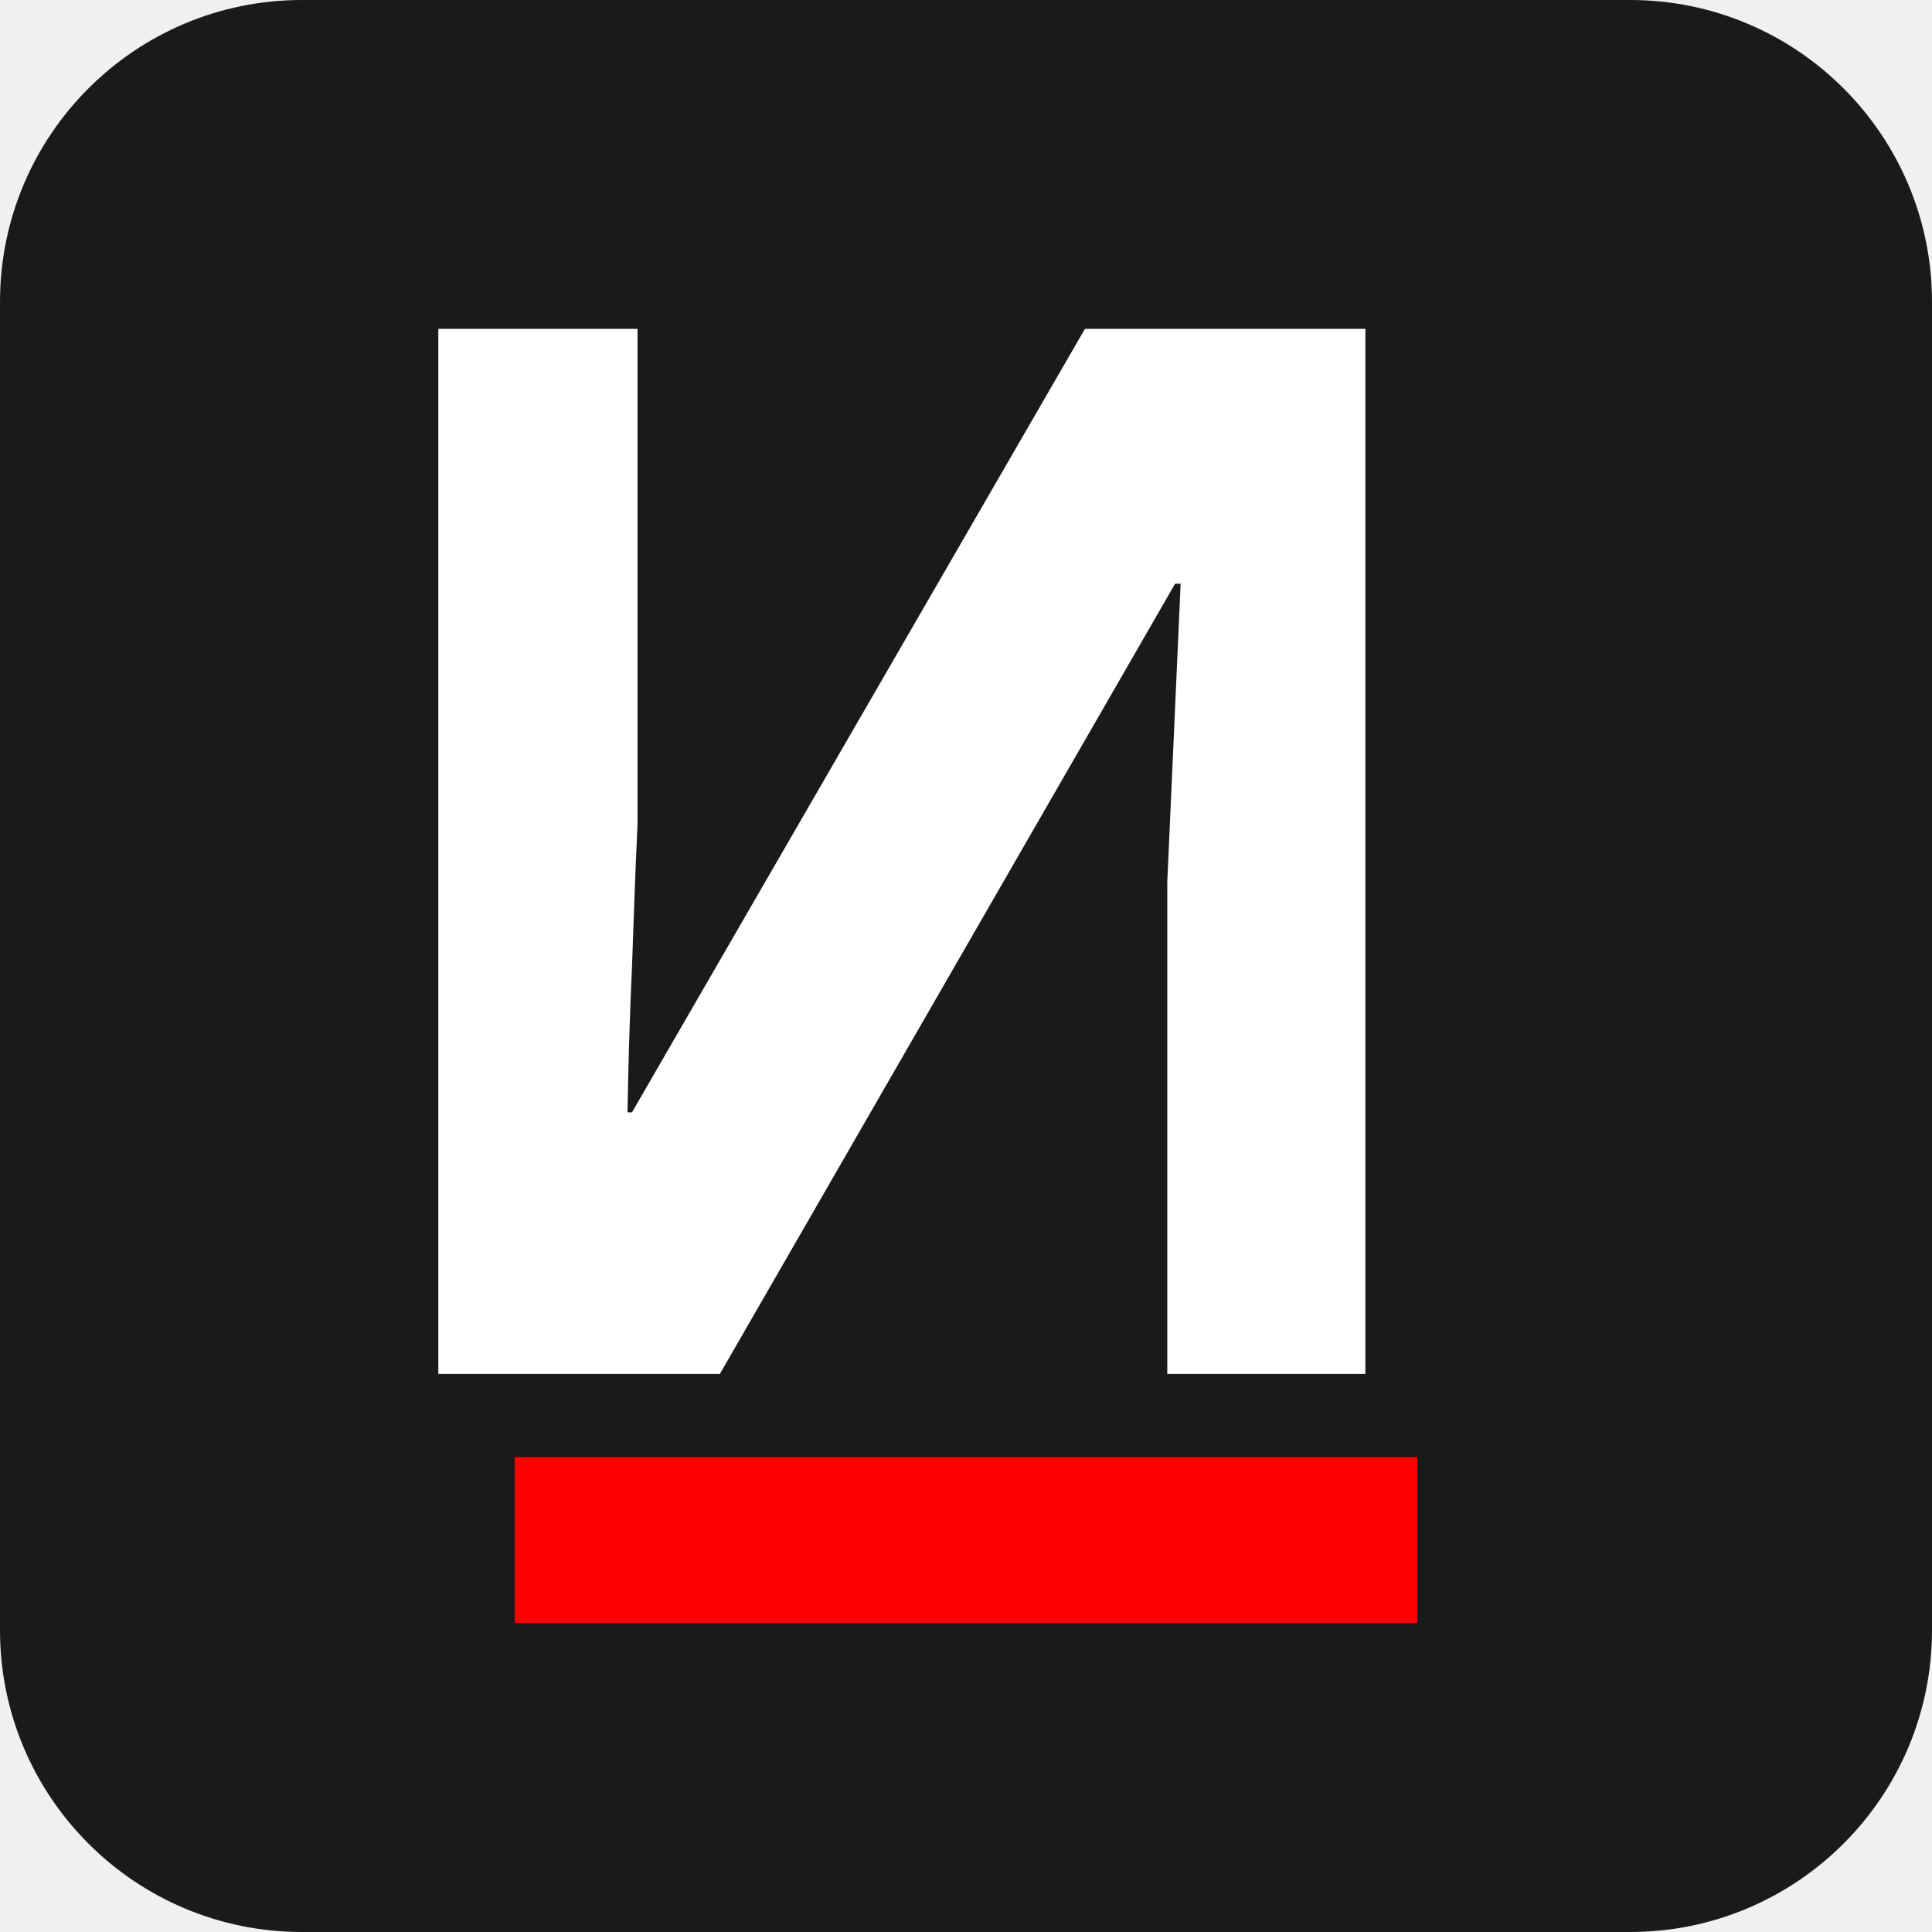
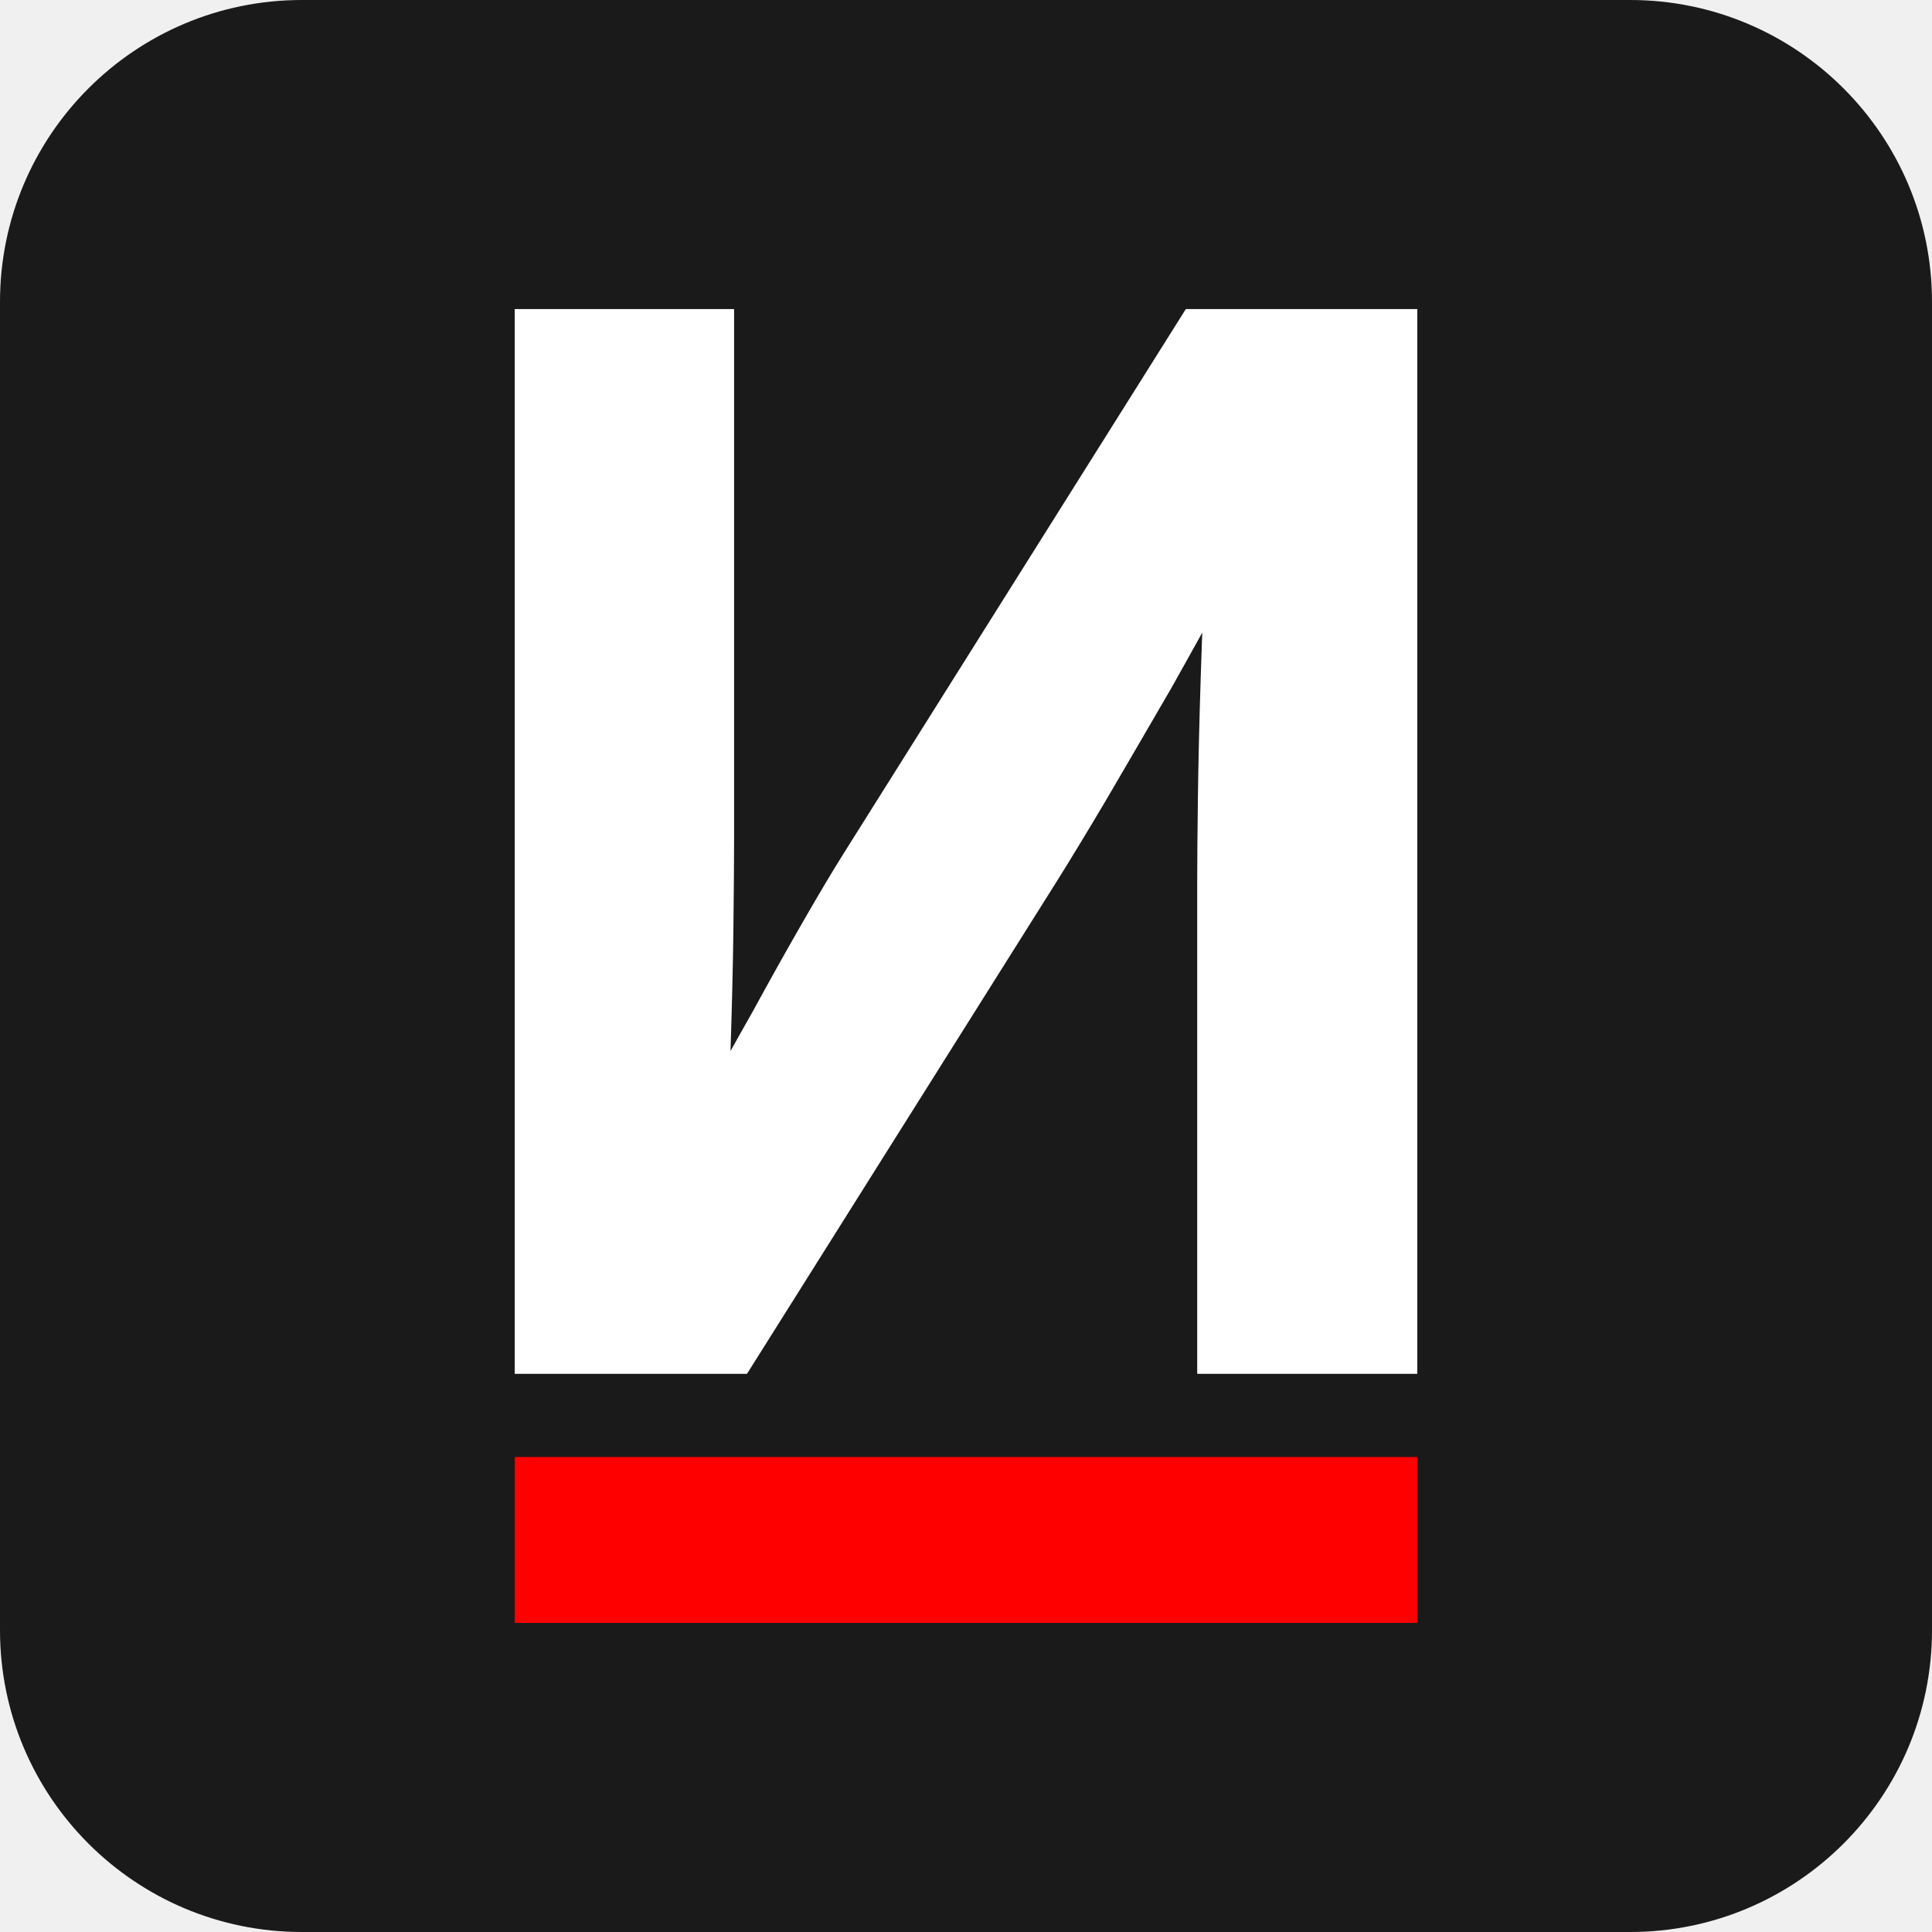
<svg xmlns="http://www.w3.org/2000/svg" width="64" height="64" viewBox="0 0 16.933 16.933" version="1.1" id="svg1" xml:space="preserve">
  <defs id="defs1" />
  <g id="layer7">
    <rect style="fill:#1a1a1a;stroke-width:0.094" id="rect2" width="16.933" height="16.933" x="2.7838135e-07" y="2.7838135e-07" ry="2.646" />
  </g>
-   <g id="layer1" transform="matrix(0.8928079,0,0,0.8928079,0.9075591,0.9075591)">
-     <g id="g1" transform="matrix(0.699226,0,0,0.699226,1.128501,-8.186273)">
-       <text xml:space="preserve" style="font-style:normal;font-variant:normal;font-weight:bold;font-stretch:normal;font-size:20.547px;font-family:Cantarell;-inkscape-font-specification:'Cantarell Bold';text-align:start;letter-spacing:-1.284px;word-spacing:0px;writing-mode:lr-tb;direction:ltr;text-anchor:start;display:inline;fill:#ffffff;stroke-width:0.295" x="-17.944" y="29.543" id="text1-9" transform="scale(-1,1)">
-         <tspan id="tspan1-2" style="font-style:normal;font-variant:normal;font-weight:bold;font-stretch:normal;font-size:20.547px;font-family:'Adwaita Sans';-inkscape-font-specification:'Adwaita Sans Bold';letter-spacing:-1.284px;word-spacing:0px;fill:#ffffff;stroke-width:0.295" x="-17.944" y="29.543">N</tspan>
-       </text>
-       <rect style="fill:#ff0000;stroke-width:0.117" id="rect1" width="12.671" height="2.33" x="4.159" y="30.709" />
-     </g>
+   <g id="g1">
+     <path style="font-weight:bold;font-size:12.827px;font-family:'Adwaita Sans';-inkscape-font-specification:'Adwaita Sans Bold';letter-spacing:-0.802px;word-spacing:0px;fill:#ffffff;stroke-width:0.184" d="M -12.422,12.041 V 2.709 h 2.029 l 3,4.773 c 0.092,0.146 0.209,0.342 0.351,0.589 0.142,0.246 0.29,0.511 0.445,0.795 0.159,0.28 0.309,0.551 0.451,0.814 l -0.219,0.495 C -6.378,9.891 -6.39,9.565 -6.403,9.198 -6.415,8.826 -6.424,8.469 -6.428,8.127 c -0.004,-0.342 -0.006,-0.61 -0.006,-0.802 V 2.709 H -4.511 V 12.041 H -6.547 L -9.265,7.72 C -9.378,7.54 -9.52,7.306 -9.691,7.018 -9.862,6.726 -10.054,6.396 -10.267,6.029 c -0.209,-0.372 -0.426,-0.764 -0.651,-1.177 l 0.338,-0.219 c 0.025,0.459 0.044,0.891 0.056,1.296 0.013,0.401 0.021,0.756 0.025,1.065 0.004,0.305 0.006,0.545 0.006,0.72 V 12.041 Z" id="text1-9" transform="scale(-1,1)" aria-label="N" />
+     <rect style="fill:#ff0000;stroke-width:0.073" id="rect1" width="7.91" height="1.454" x="4.511" y="12.77" />
  </g>
</svg>
